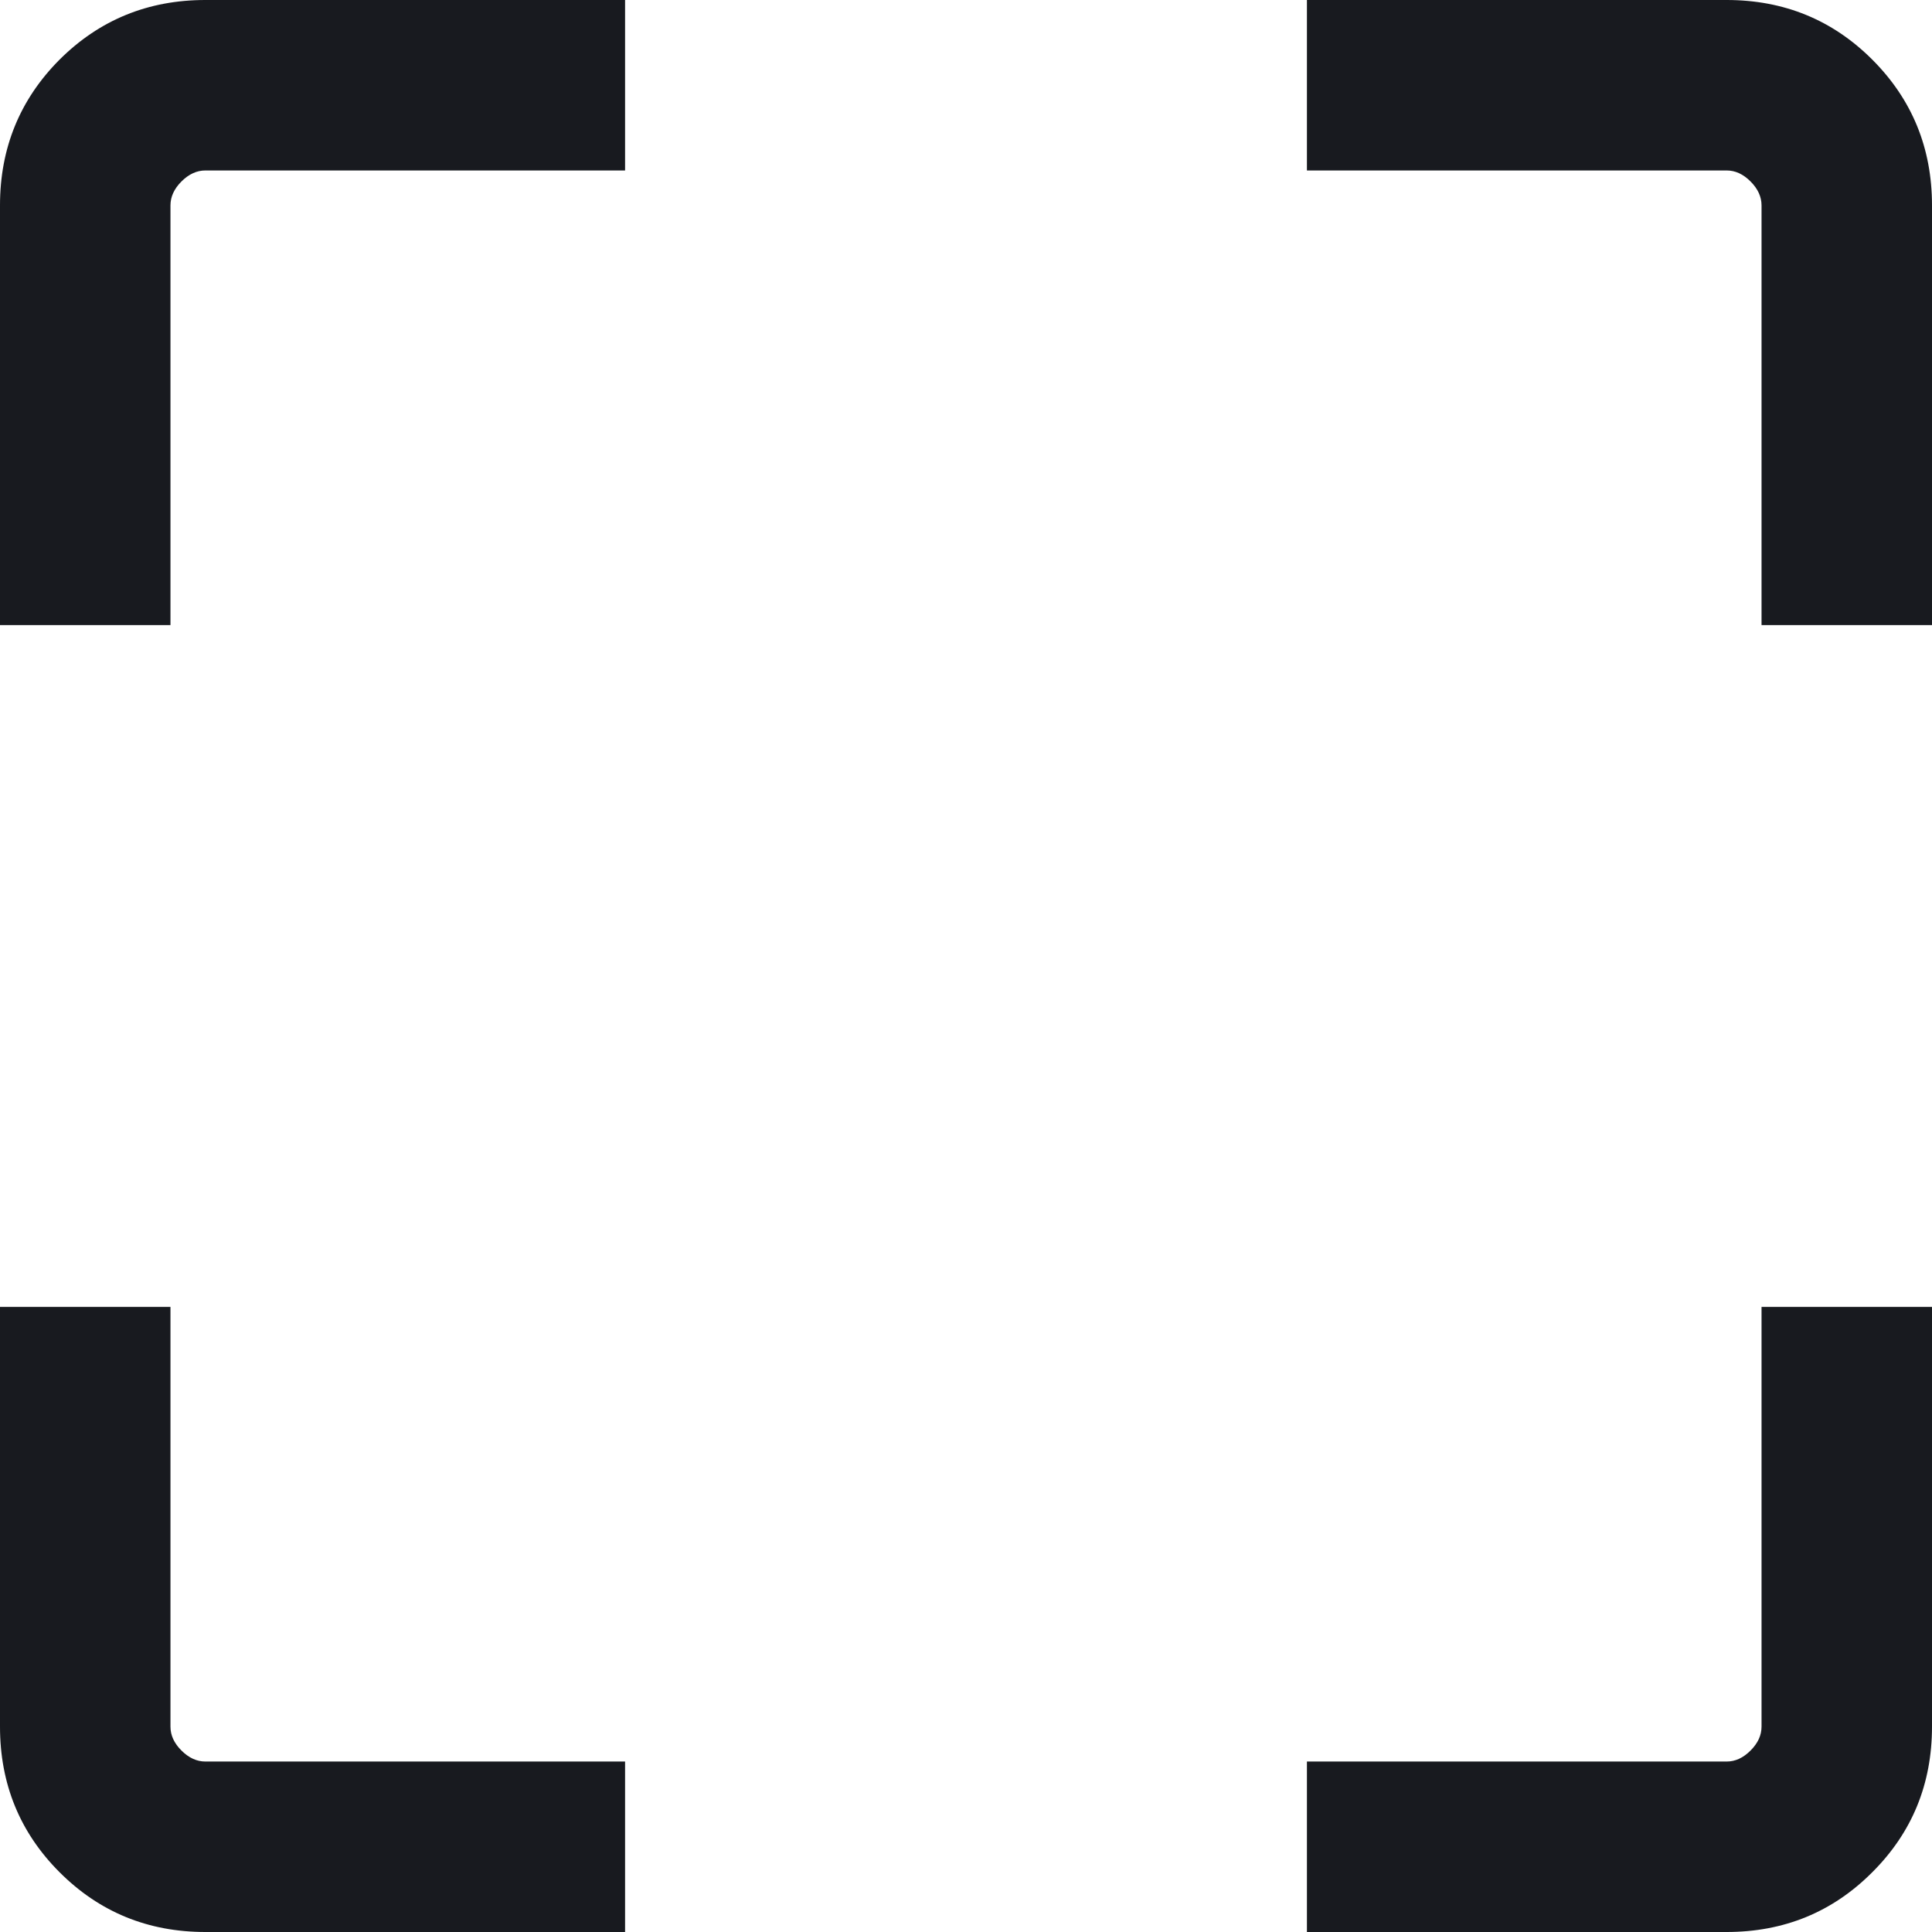
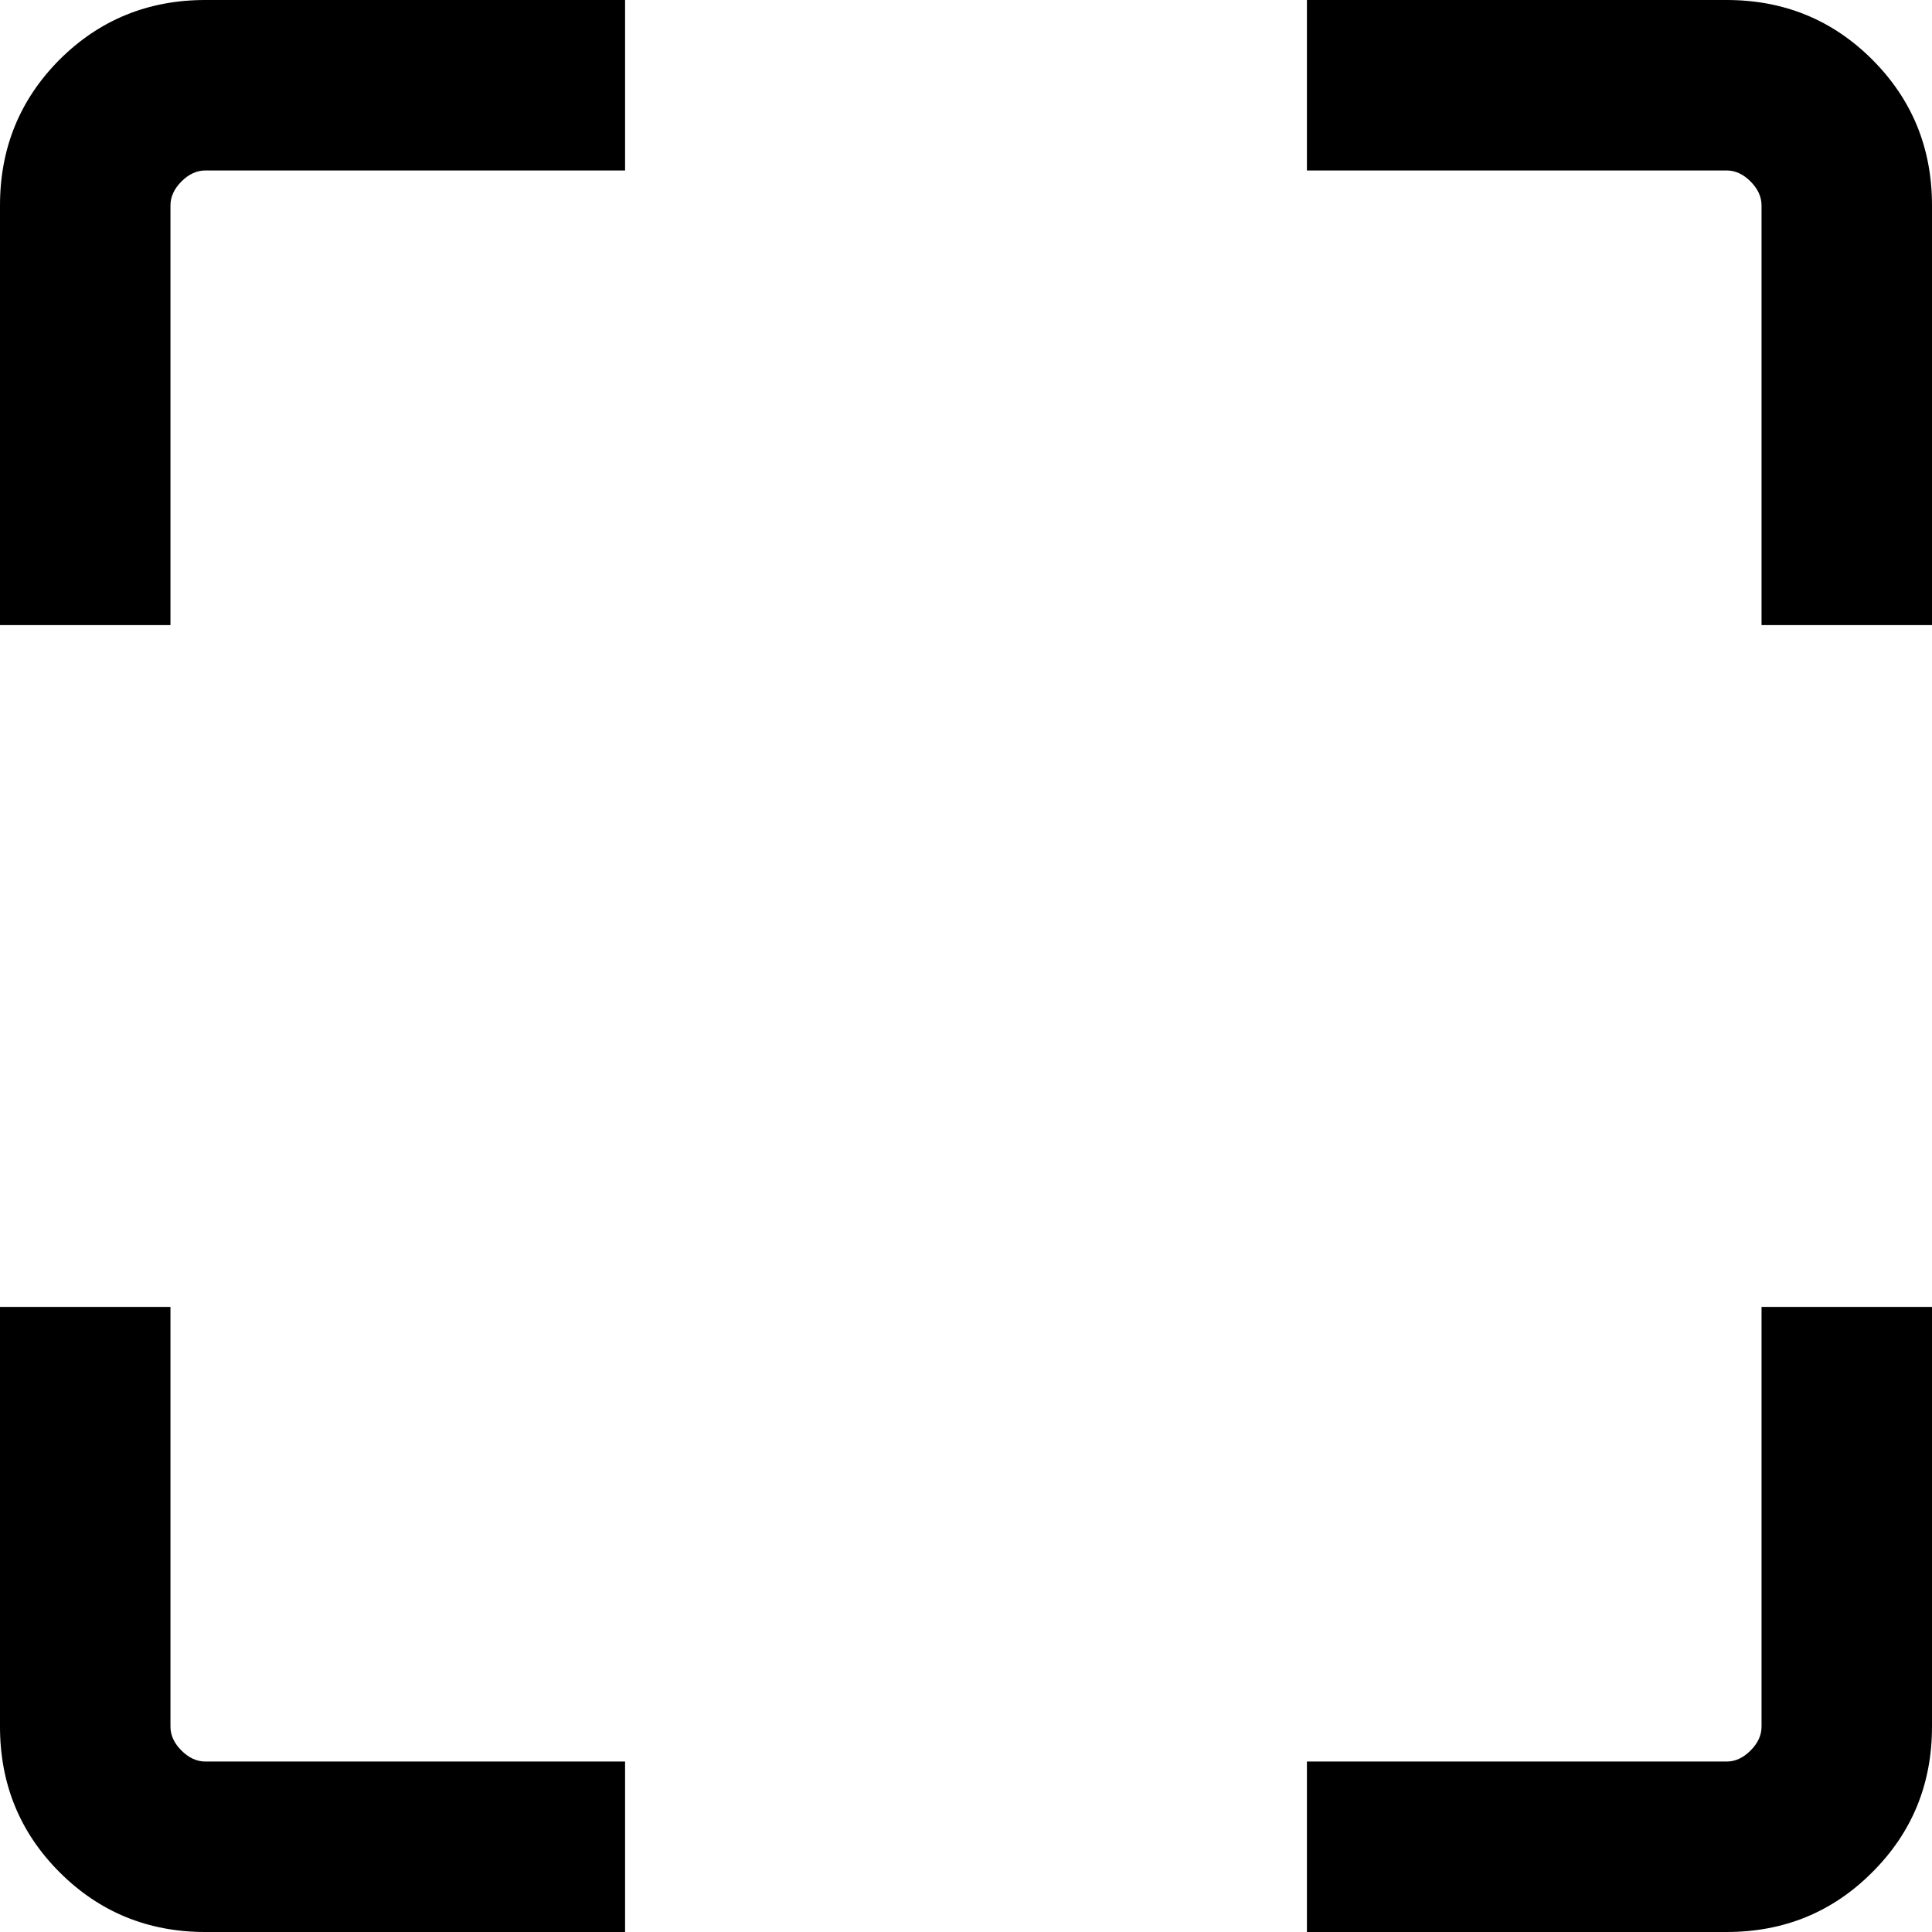
<svg xmlns="http://www.w3.org/2000/svg" width="13" height="13" viewBox="0 0 13 13" fill="none">
-   <path d="M1.382 13C0.996 13 0.669 12.866 0.401 12.598C0.134 12.331 0 12.004 0 11.618V8.794H1.147V11.618C1.147 11.677 1.172 11.73 1.221 11.779C1.27 11.828 1.324 11.853 1.382 11.853H4.206V13H1.382ZM8.794 13V11.853H11.618C11.677 11.853 11.73 11.828 11.779 11.779C11.828 11.73 11.853 11.677 11.853 11.618V8.794H13V11.618C13 12.004 12.866 12.331 12.598 12.598C12.331 12.866 12.004 13 11.618 13H8.794ZM0 4.206V1.382C0 0.996 0.134 0.669 0.401 0.401C0.669 0.134 0.996 0 1.382 0H4.206V1.147H1.382C1.324 1.147 1.27 1.172 1.221 1.221C1.172 1.27 1.147 1.324 1.147 1.382V4.206H0ZM11.853 4.206V1.382C11.853 1.324 11.828 1.27 11.779 1.221C11.73 1.172 11.677 1.147 11.618 1.147H8.794V0H11.618C12.004 0 12.331 0.134 12.598 0.401C12.866 0.669 13 0.996 13 1.382V4.206H11.853Z" fill="#181A1F" />
+   <path d="M1.382 13C0.996 13 0.669 12.866 0.401 12.598C0.134 12.331 0 12.004 0 11.618V8.794H1.147V11.618C1.147 11.677 1.172 11.73 1.221 11.779C1.27 11.828 1.324 11.853 1.382 11.853H4.206V13H1.382ZM8.794 13V11.853H11.618C11.677 11.853 11.73 11.828 11.779 11.779C11.828 11.73 11.853 11.677 11.853 11.618V8.794H13V11.618C13 12.004 12.866 12.331 12.598 12.598C12.331 12.866 12.004 13 11.618 13H8.794ZM0 4.206V1.382C0 0.996 0.134 0.669 0.401 0.401C0.669 0.134 0.996 0 1.382 0H4.206V1.147H1.382C1.324 1.147 1.27 1.172 1.221 1.221C1.172 1.27 1.147 1.324 1.147 1.382V4.206H0ZM11.853 4.206V1.382C11.853 1.324 11.828 1.27 11.779 1.221C11.73 1.172 11.677 1.147 11.618 1.147H8.794V0H11.618C12.004 0 12.331 0.134 12.598 0.401C12.866 0.669 13 0.996 13 1.382V4.206H11.853Z" fill="currentColor" />
</svg>
